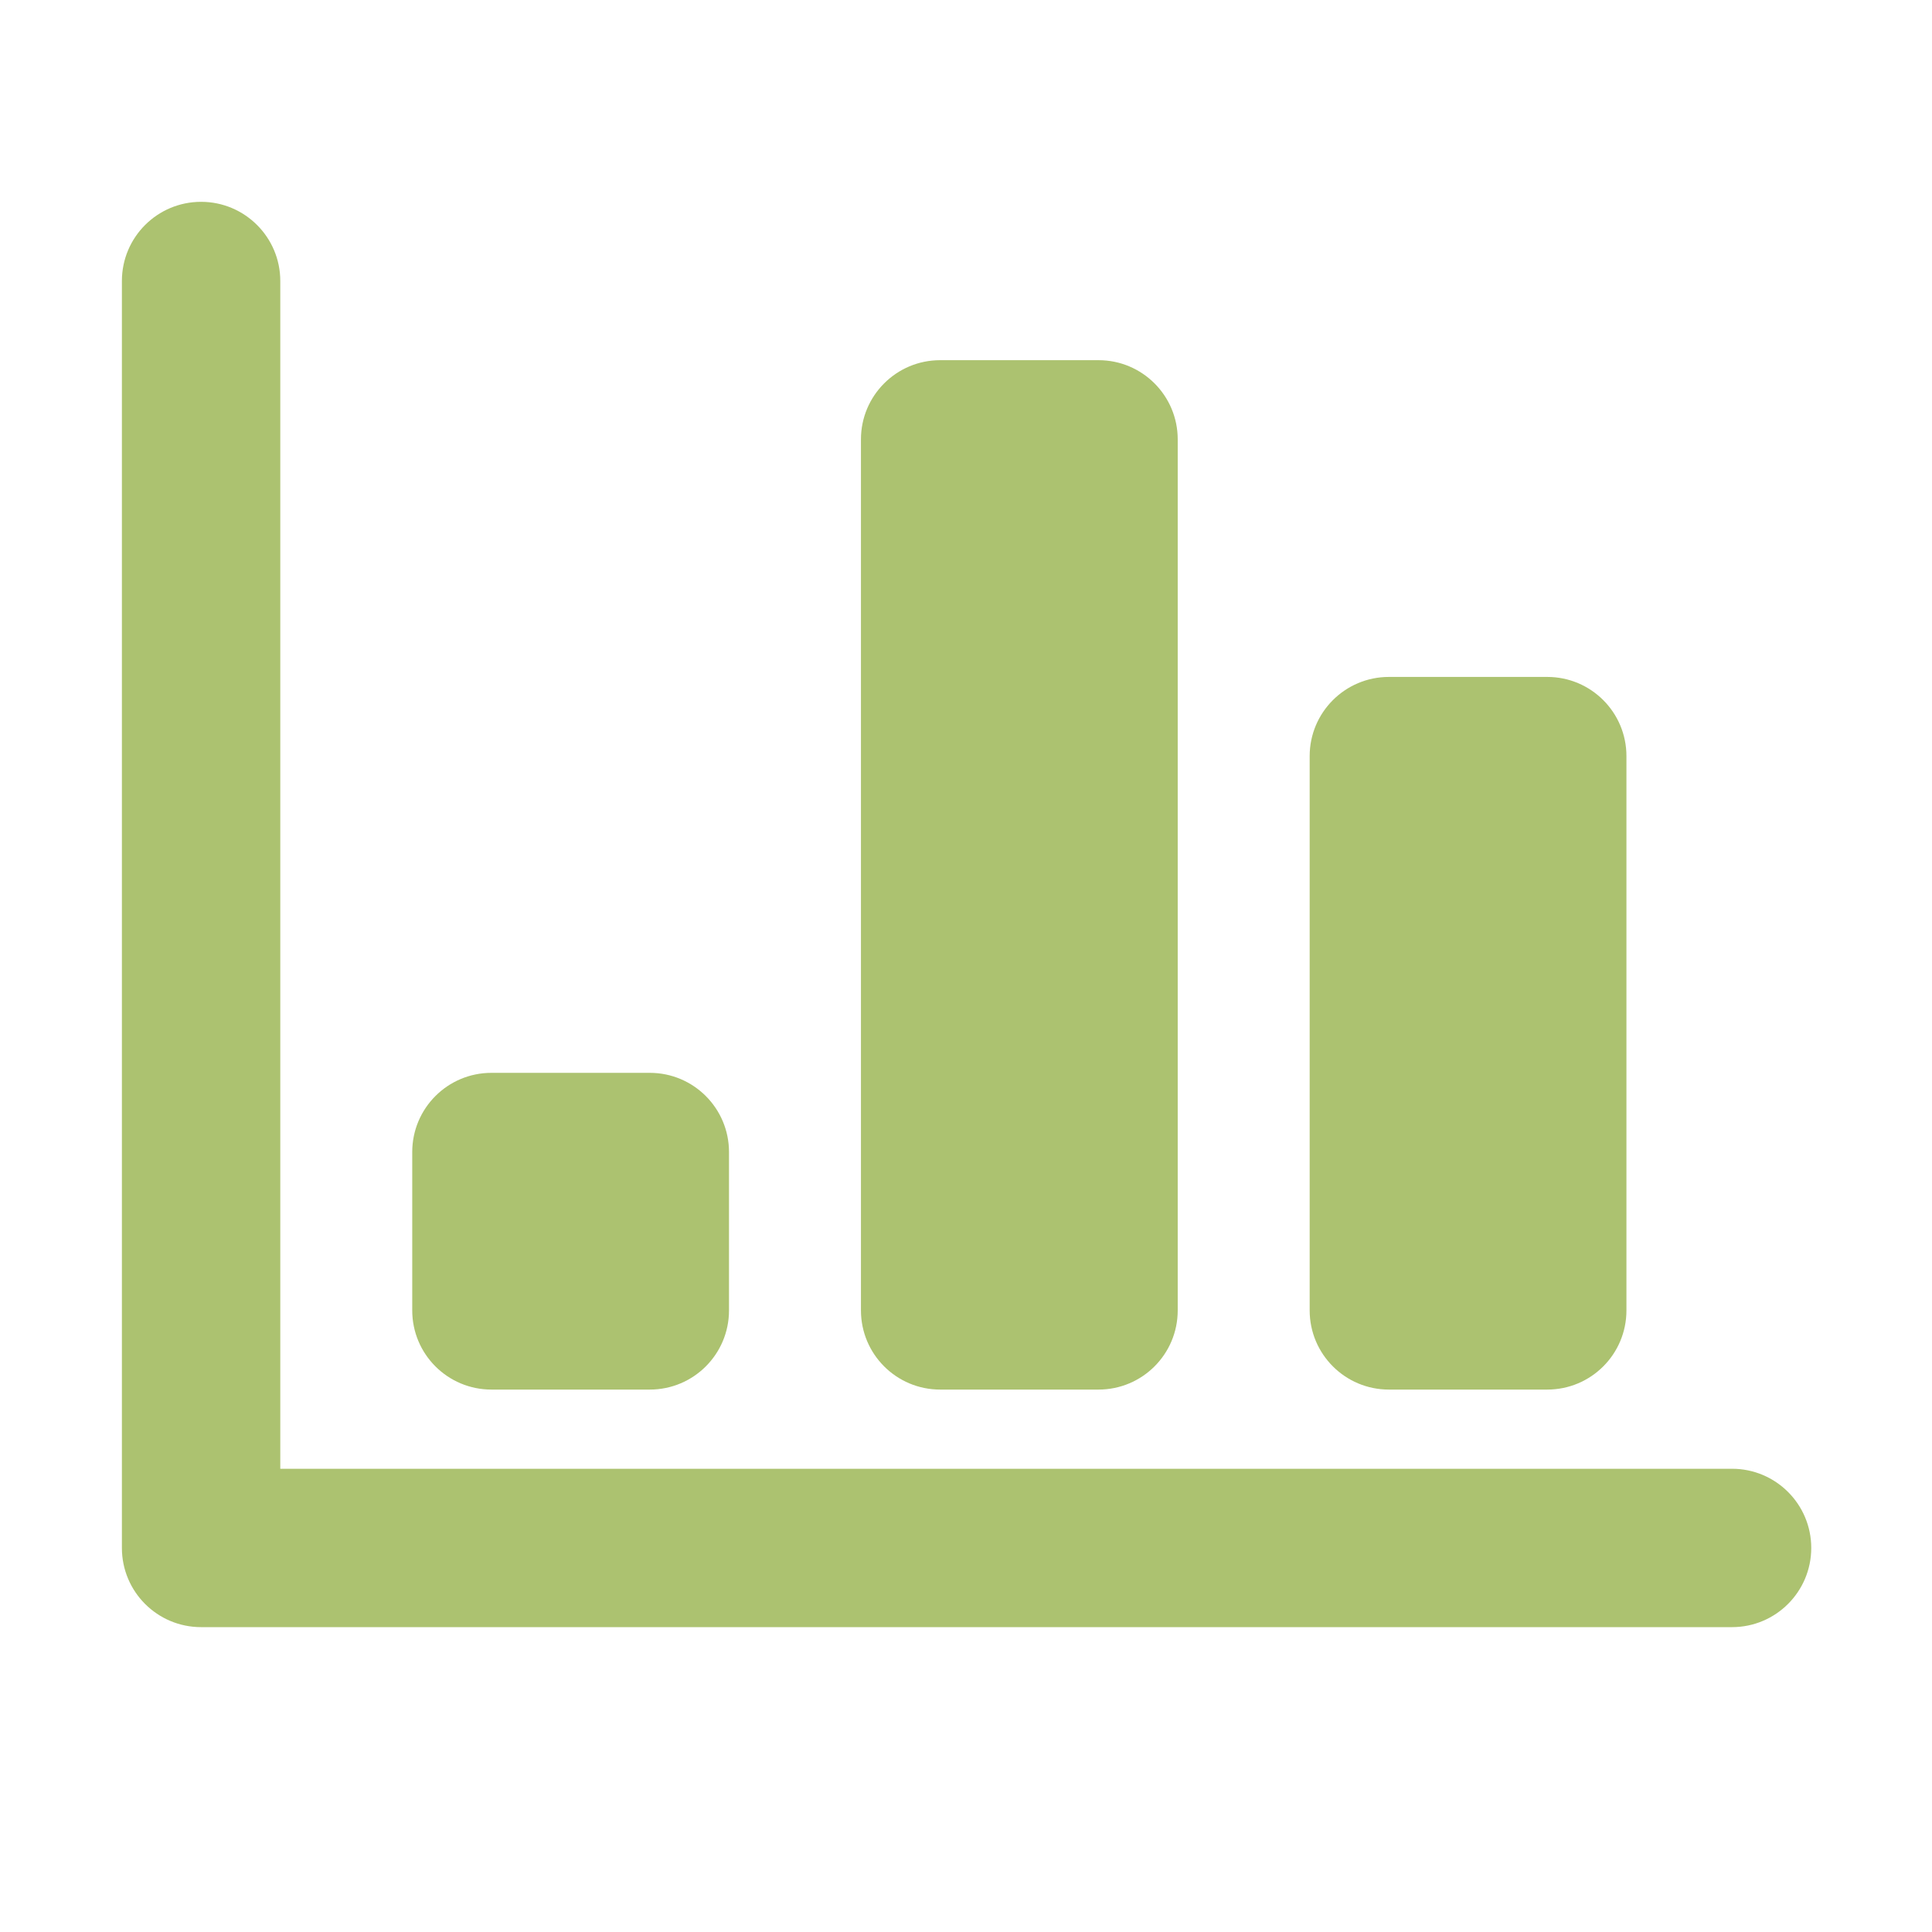
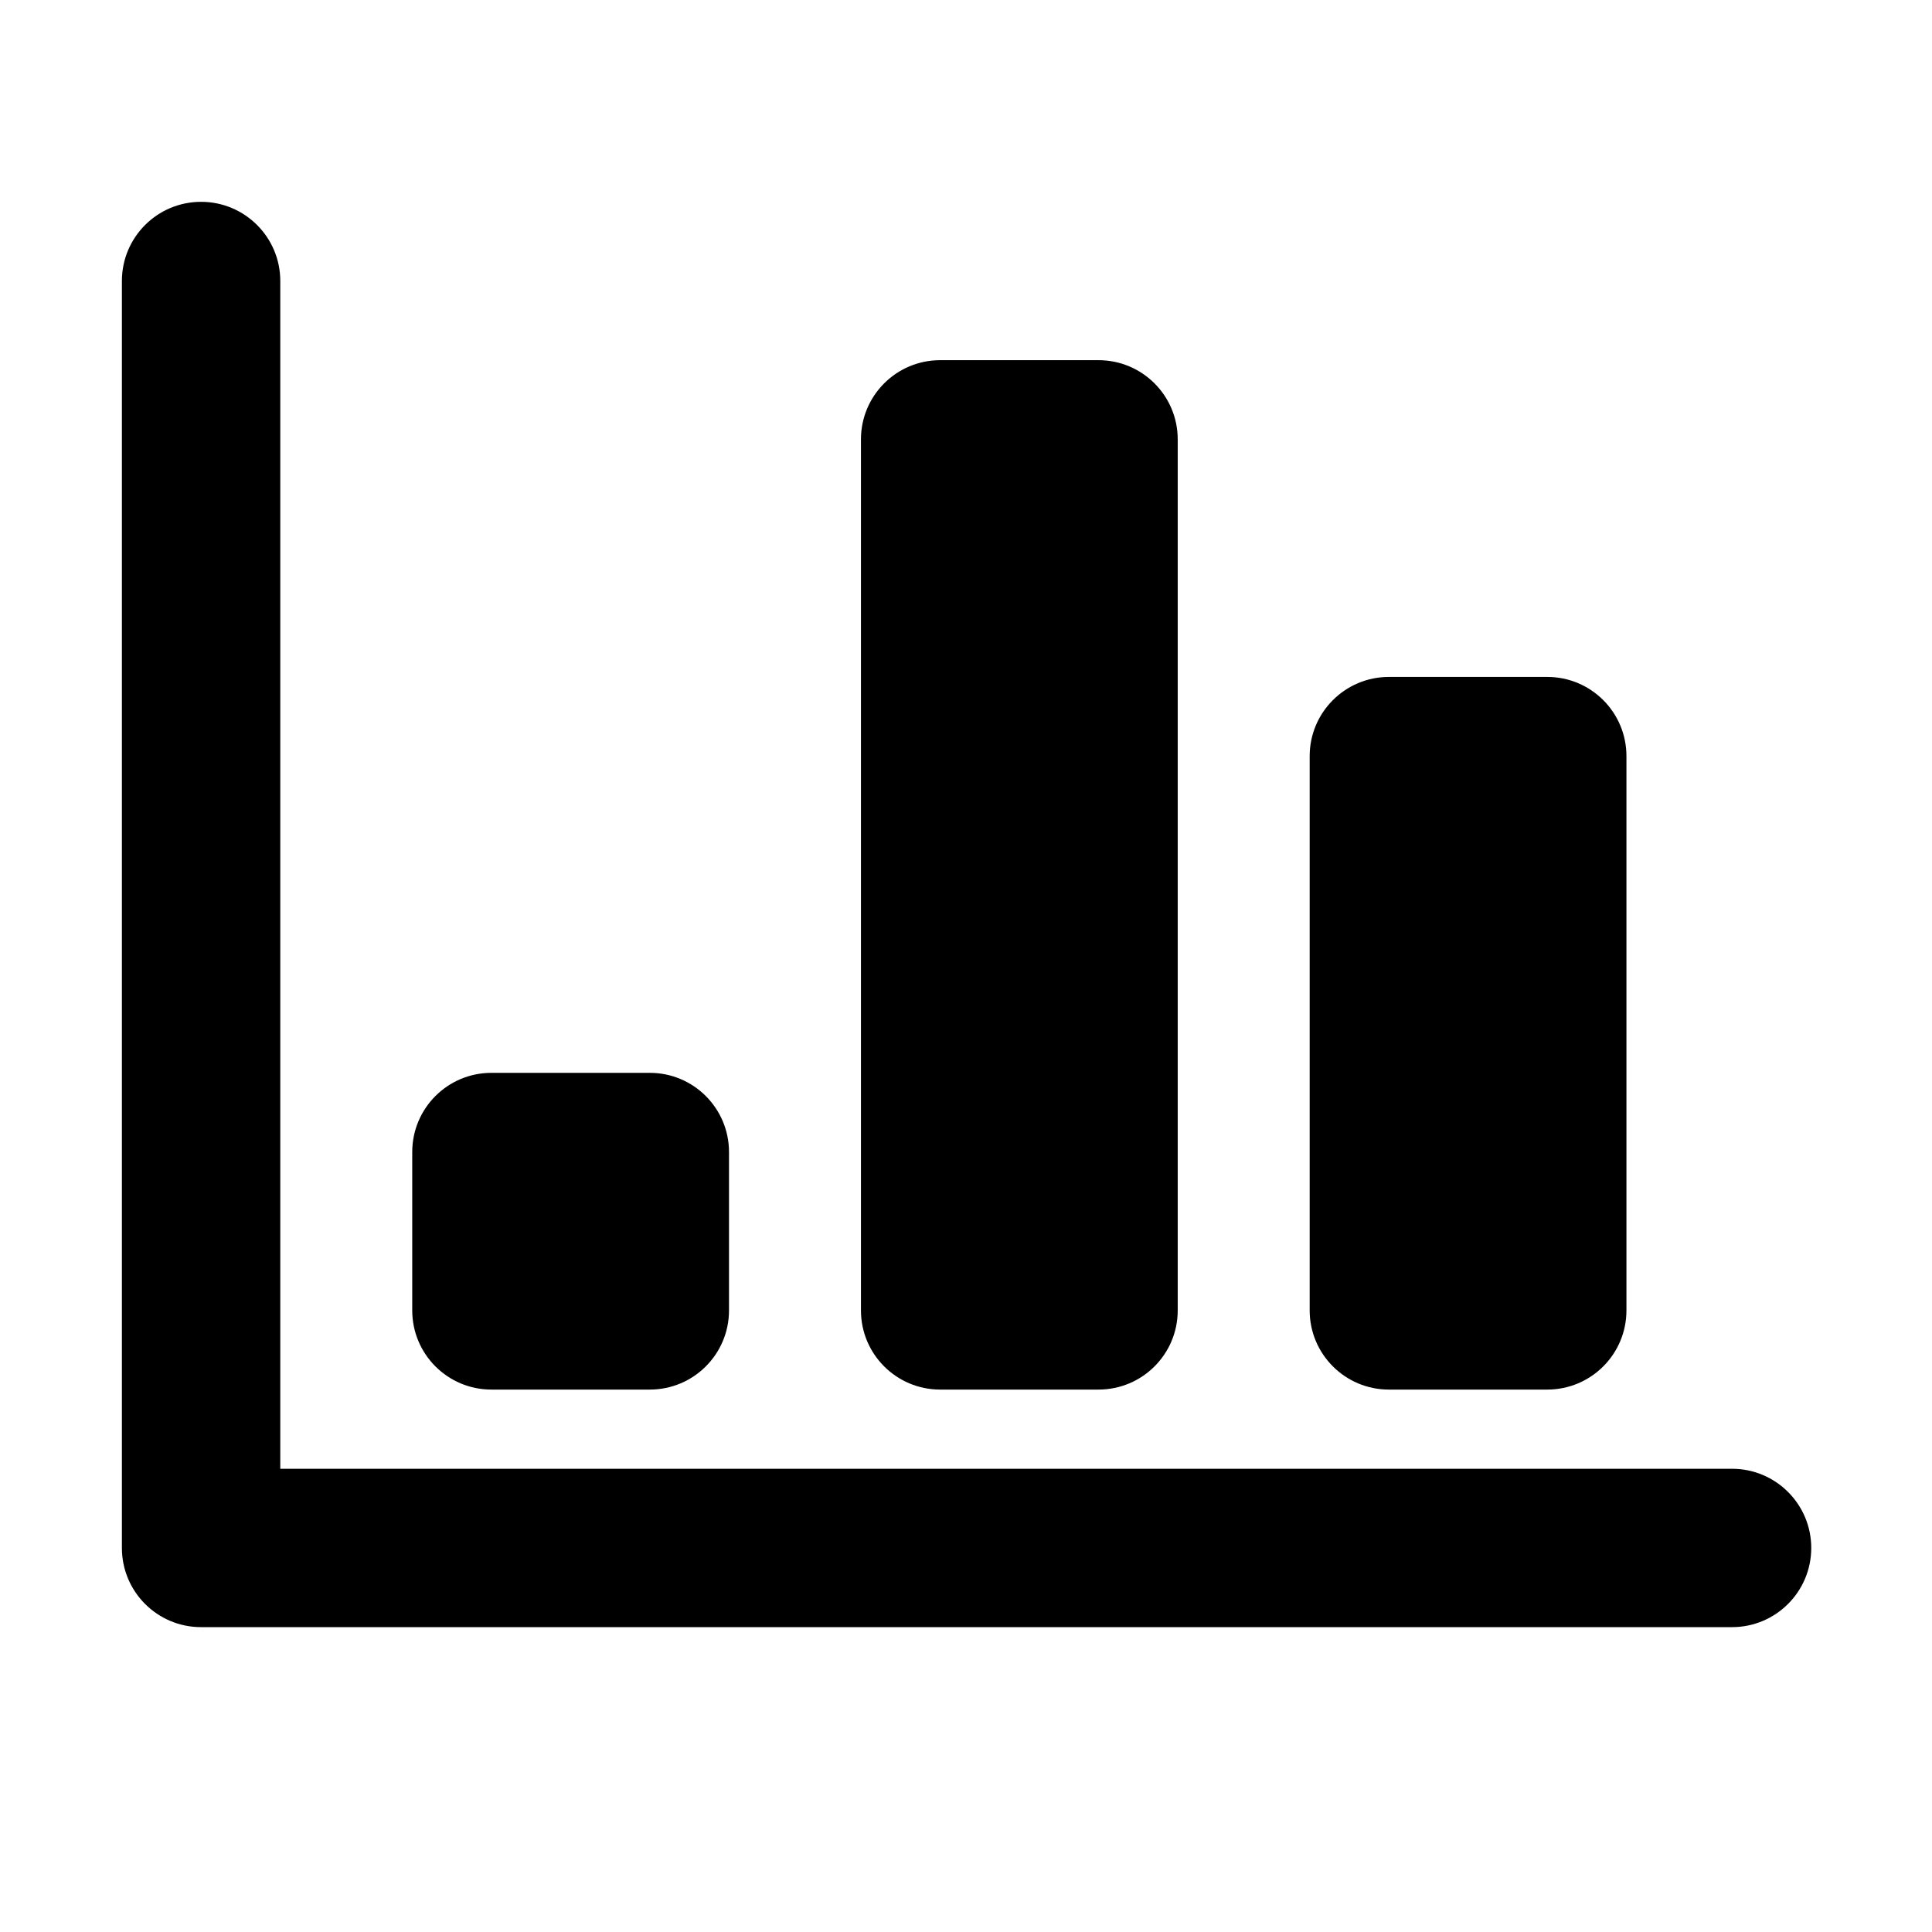
<svg xmlns="http://www.w3.org/2000/svg" t="1639557279700" class="icon" viewBox="0 0 1024 1024" version="1.1" p-id="3806" width="200" height="200">
  <defs>
    <style type="text/css" />
  </defs>
-   <path d="M918.025 862.418l-811.443 0c-23.205 0-41.973-18.79-41.973-41.972l0-671.514c0-23.181 18.767-41.96 41.973-41.96 23.158 0 41.973 18.779 41.973 41.96l0 531.618 0 97.925 769.471 0c23.158 0 41.974 18.79 41.974 41.971C959.998 843.627 941.182 862.418 918.025 862.418M820.072 736.504l-83.945 0c-23.158 0-41.973-18.779-41.973-41.96L694.154 400.758c0-23.193 18.814-41.971 41.973-41.971l83.945 0c23.206 0 41.974 18.779 41.974 41.971l0 293.786C862.045 717.725 843.279 736.504 820.072 736.504M582.242 736.504l-83.945 0c-23.182 0-41.974-18.779-41.974-41.96L456.323 232.875c0-23.181 18.792-41.971 41.974-41.971l83.945 0c23.181 0 41.973 18.79 41.973 41.971l0 461.67C624.215 717.725 605.424 736.504 582.242 736.504M344.412 736.504l-83.945 0c-23.205 0-41.973-18.779-41.973-41.96l0-83.942c0-23.18 18.767-41.971 41.973-41.971l83.945 0c23.182 0 41.974 18.79 41.974 41.971l0 83.942C386.385 717.725 367.594 736.504 344.412 736.504" p-id="3807" fill="#acc270" />
+   <path d="M918.025 862.418l-811.443 0c-23.205 0-41.973-18.79-41.973-41.972l0-671.514c0-23.181 18.767-41.96 41.973-41.96 23.158 0 41.973 18.779 41.973 41.96l0 531.618 0 97.925 769.471 0c23.158 0 41.974 18.79 41.974 41.971C959.998 843.627 941.182 862.418 918.025 862.418M820.072 736.504l-83.945 0c-23.158 0-41.973-18.779-41.973-41.96L694.154 400.758c0-23.193 18.814-41.971 41.973-41.971l83.945 0c23.206 0 41.974 18.779 41.974 41.971l0 293.786C862.045 717.725 843.279 736.504 820.072 736.504M582.242 736.504l-83.945 0c-23.182 0-41.974-18.779-41.974-41.96L456.323 232.875c0-23.181 18.792-41.971 41.974-41.971l83.945 0c23.181 0 41.973 18.79 41.973 41.971l0 461.67C624.215 717.725 605.424 736.504 582.242 736.504M344.412 736.504l-83.945 0c-23.205 0-41.973-18.779-41.973-41.96l0-83.942c0-23.18 18.767-41.971 41.973-41.971l83.945 0c23.182 0 41.974 18.79 41.974 41.971l0 83.942C386.385 717.725 367.594 736.504 344.412 736.504" p-id="3807" />
</svg>
